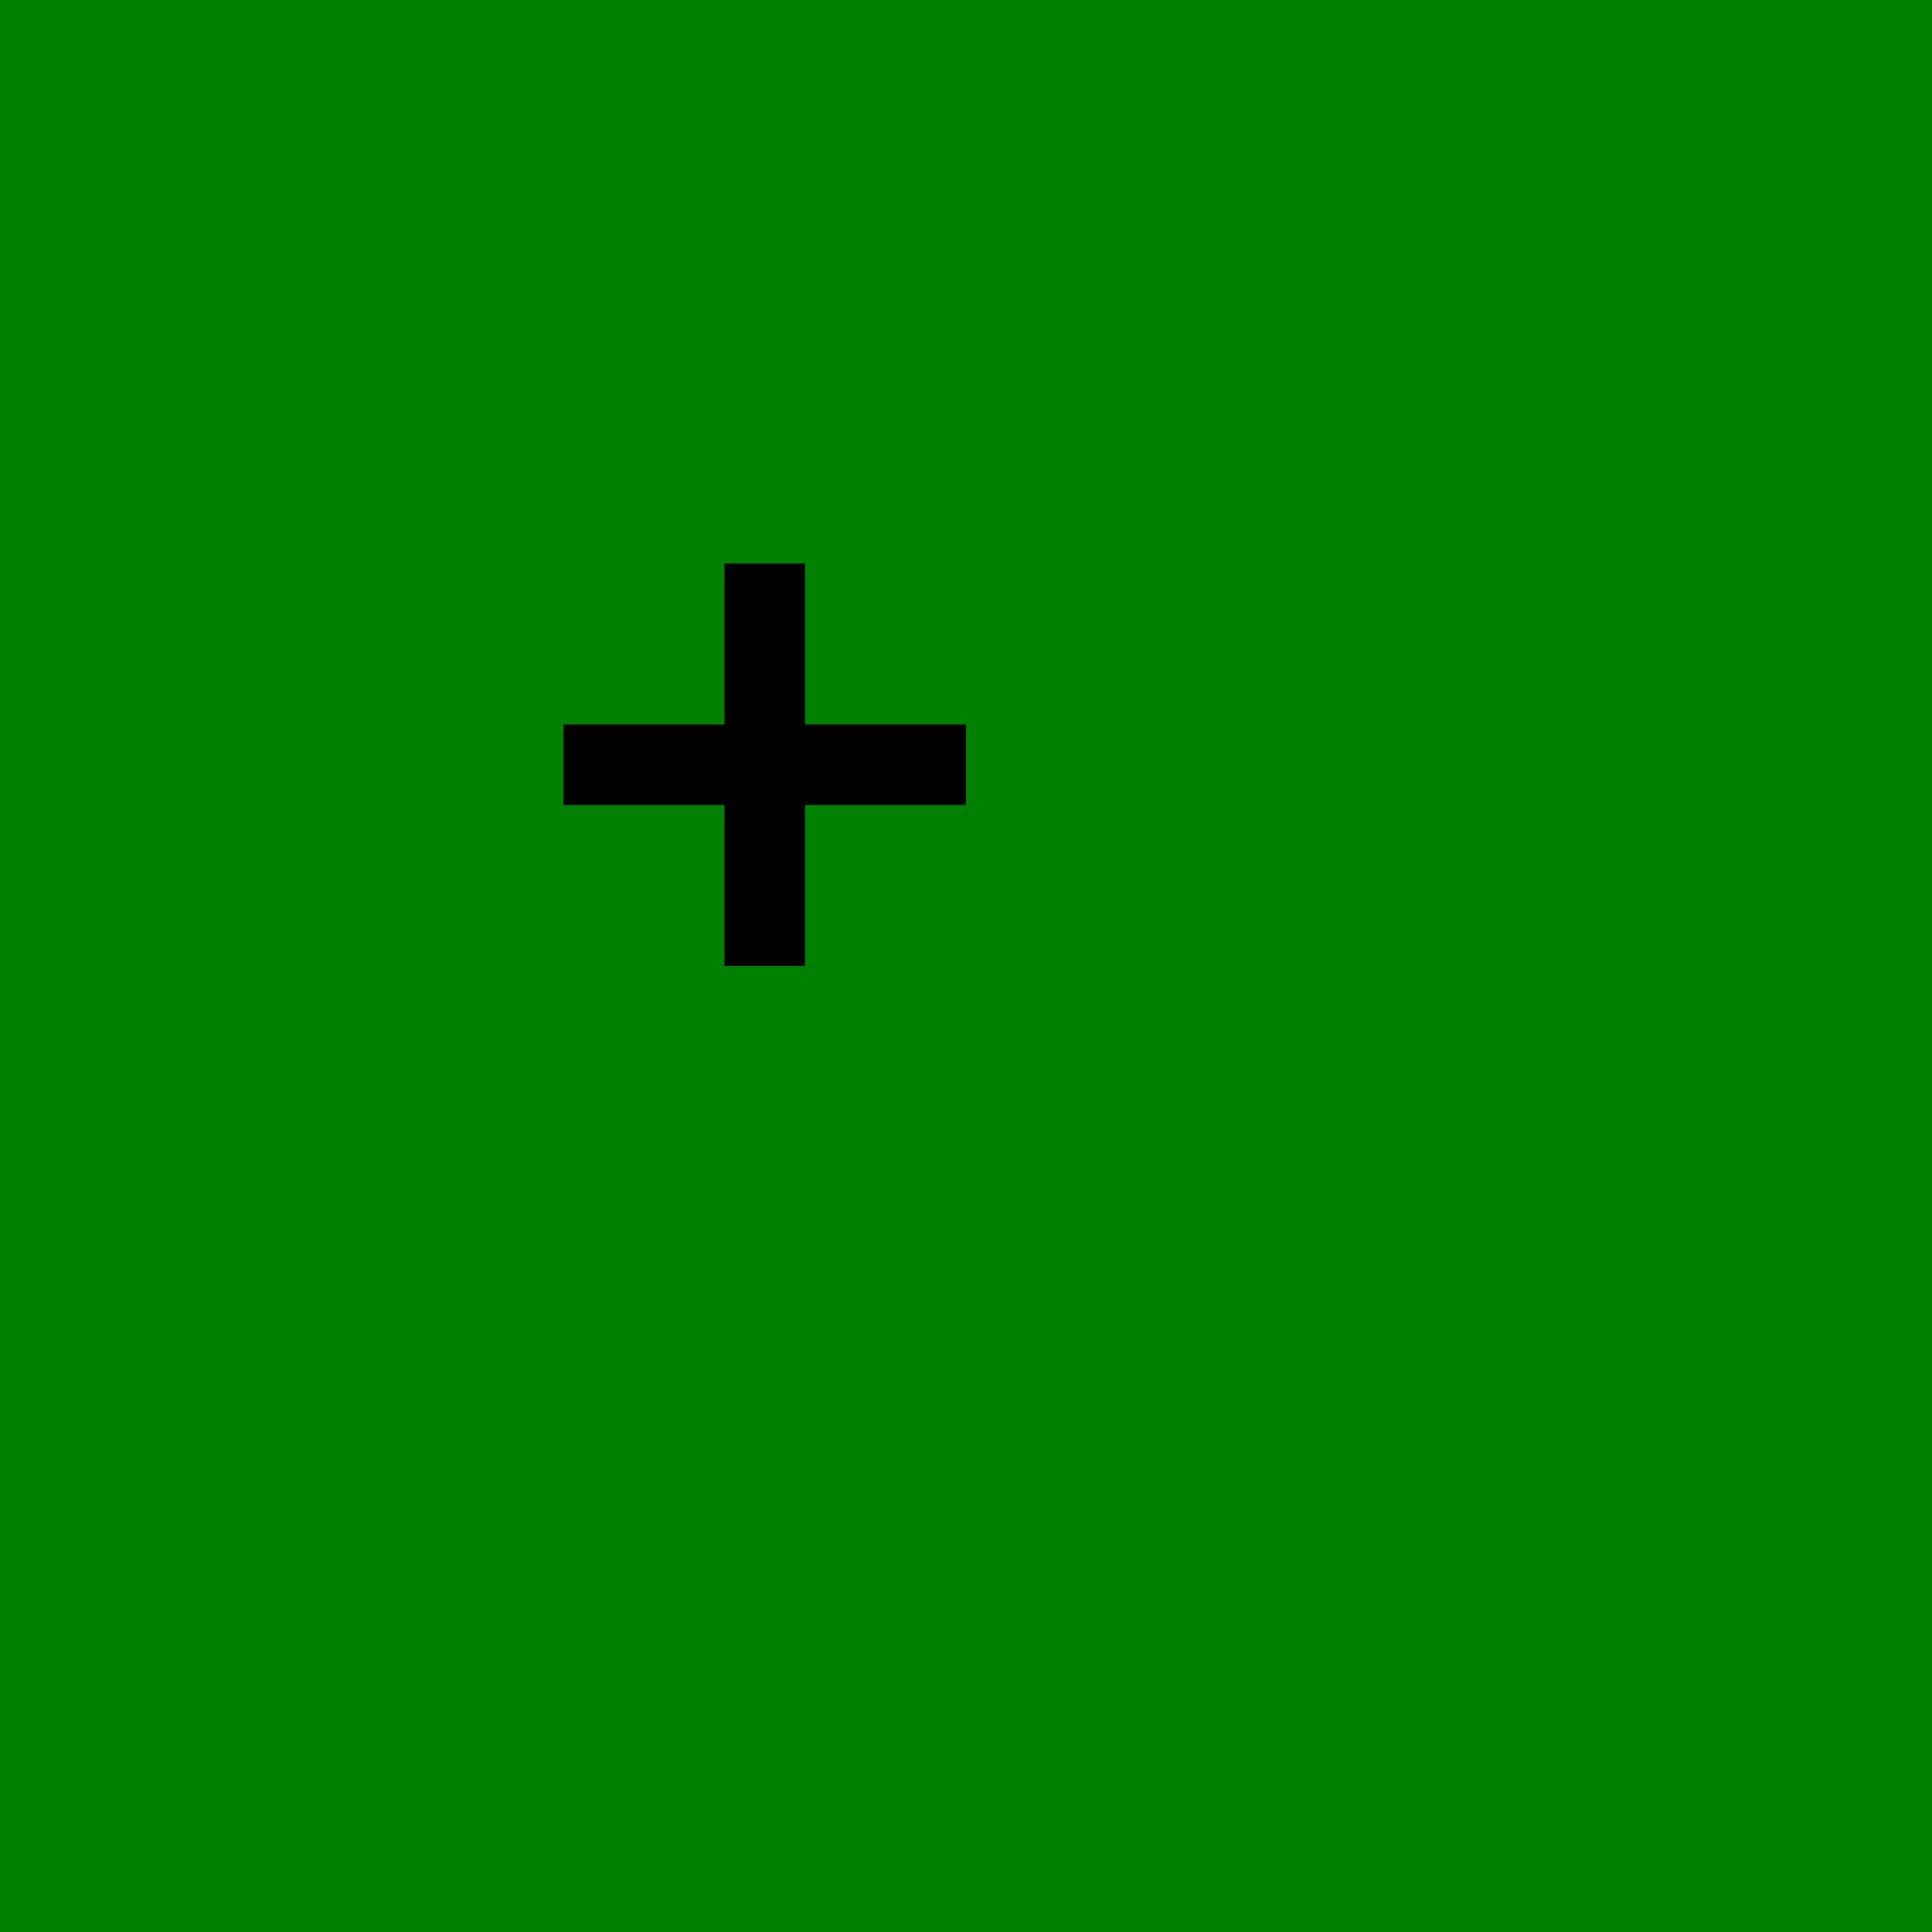
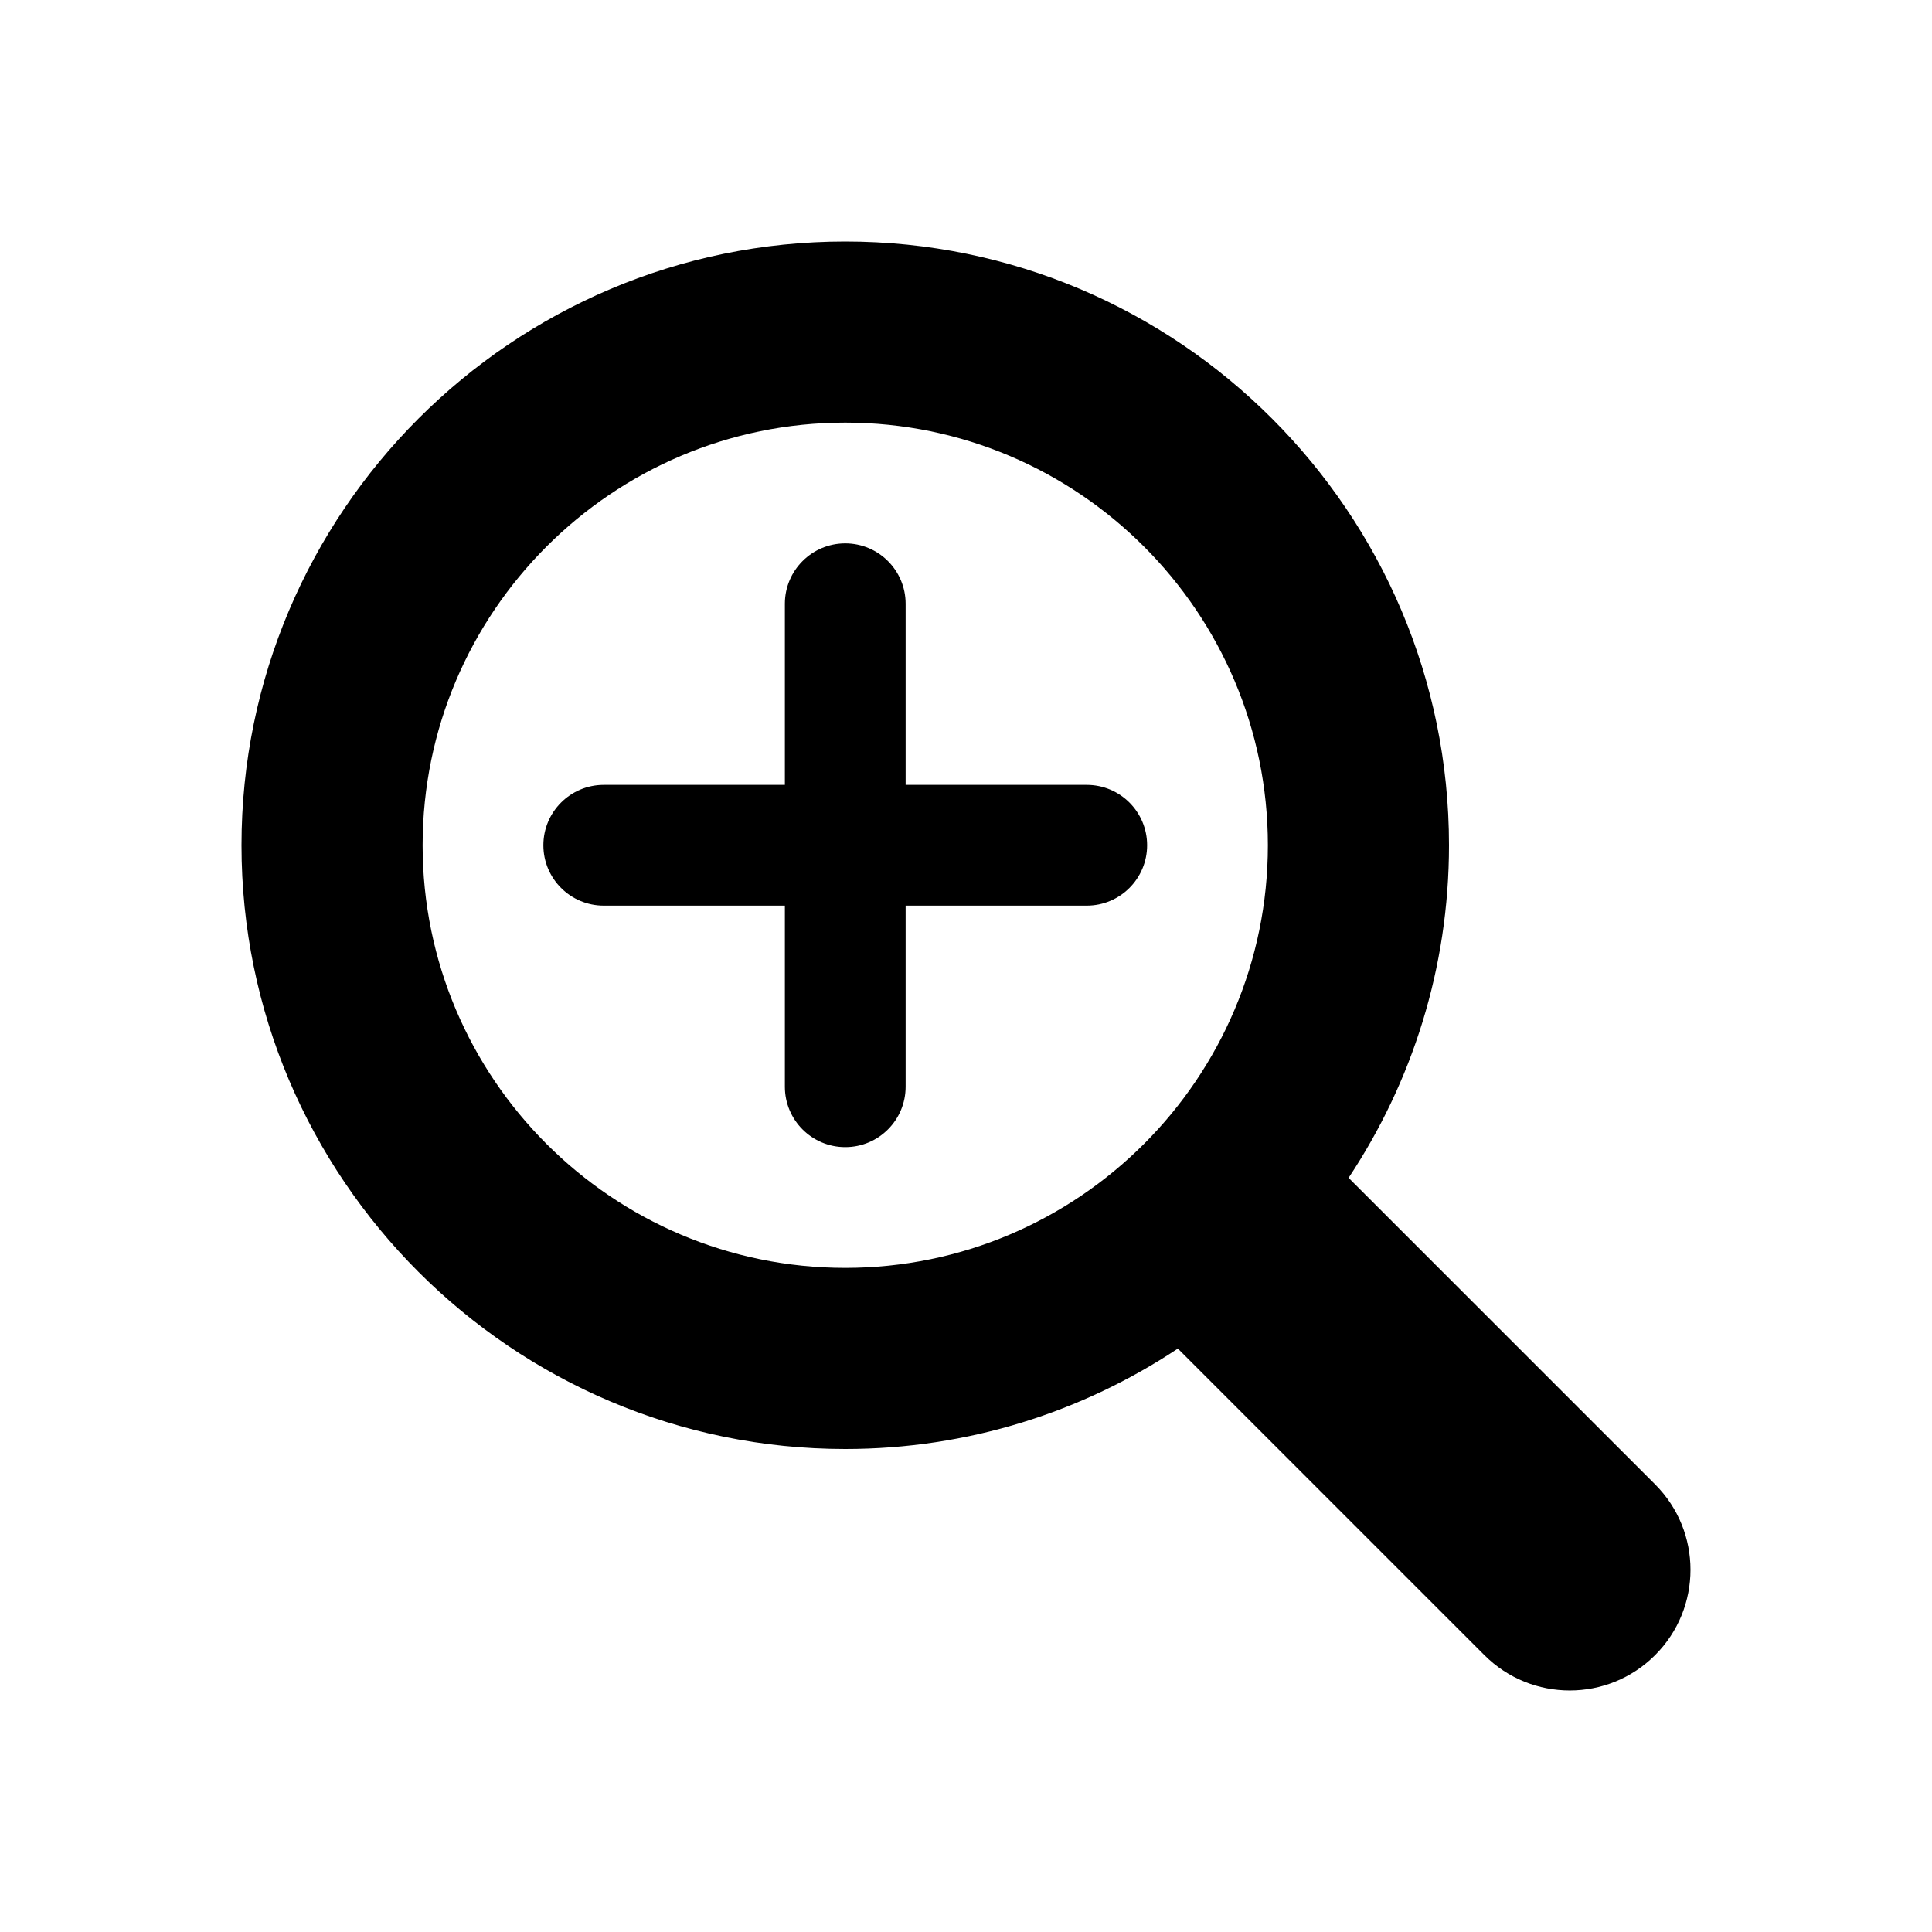
- <svg xmlns="http://www.w3.org/2000/svg" version="1.1" id="Layer_1" x="0" y="0" viewBox="0 0 24 24" xml:space="preserve">
-   <style />
-   <path class="st0" d="M15.5 14h-.8l-.3-.3c2.3-2.7 2-6.8-.7-9.2s-6.8-2-9.2.7-2 6.8.7 9.2c2.4 2.1 6 2.1 8.5 0l.3.3v.8l5 5 1.5-1.5-5-5zm-6 0C7 14 5 12 5 9.5S7 5 9.5 5 14 7 14 9.5 12 14 9.5 14z" />
-   <path d="M0 0h24v24H0V0z" fill="green" />
-   <path class="st0" d="M12 10h-2v2H9v-2H7V9h2V7h1v2h2v1z" />
+ <svg xmlns="http://www.w3.org/2000/svg" enable-background="new 0 0 32 32" id="Glyph" version="1.1" viewBox="0 0 32 32" xml:space="preserve">
+   <path d="M27.414,24.586l-5.077-5.077C23.386,17.928,24,16.035,24,14c0-5.514-4.486-10-10-10S4,8.486,4,14  s4.486,10,10,10c2.035,0,3.928-0.614,5.509-1.663l5.077,5.077c0.78,0.781,2.048,0.781,2.828,0  C28.195,26.633,28.195,25.367,27.414,24.586z M7,14c0-3.86,3.14-7,7-7s7,3.14,7,7s-3.14,7-7,7S7,17.86,7,14z" id="XMLID_227_" />
+   <path d="M19,14c0,0.552-0.448,1-1,1h-3v3c0,0.552-0.448,1-1,1s-1-0.448-1-1v-3h-3c-0.552,0-1-0.448-1-1s0.448-1,1-1  h3v-3c0-0.552,0.448-1,1-1s1,0.448,1,1v3h3C18.552,13,19,13.448,19,14z" id="XMLID_230_" />
</svg>
